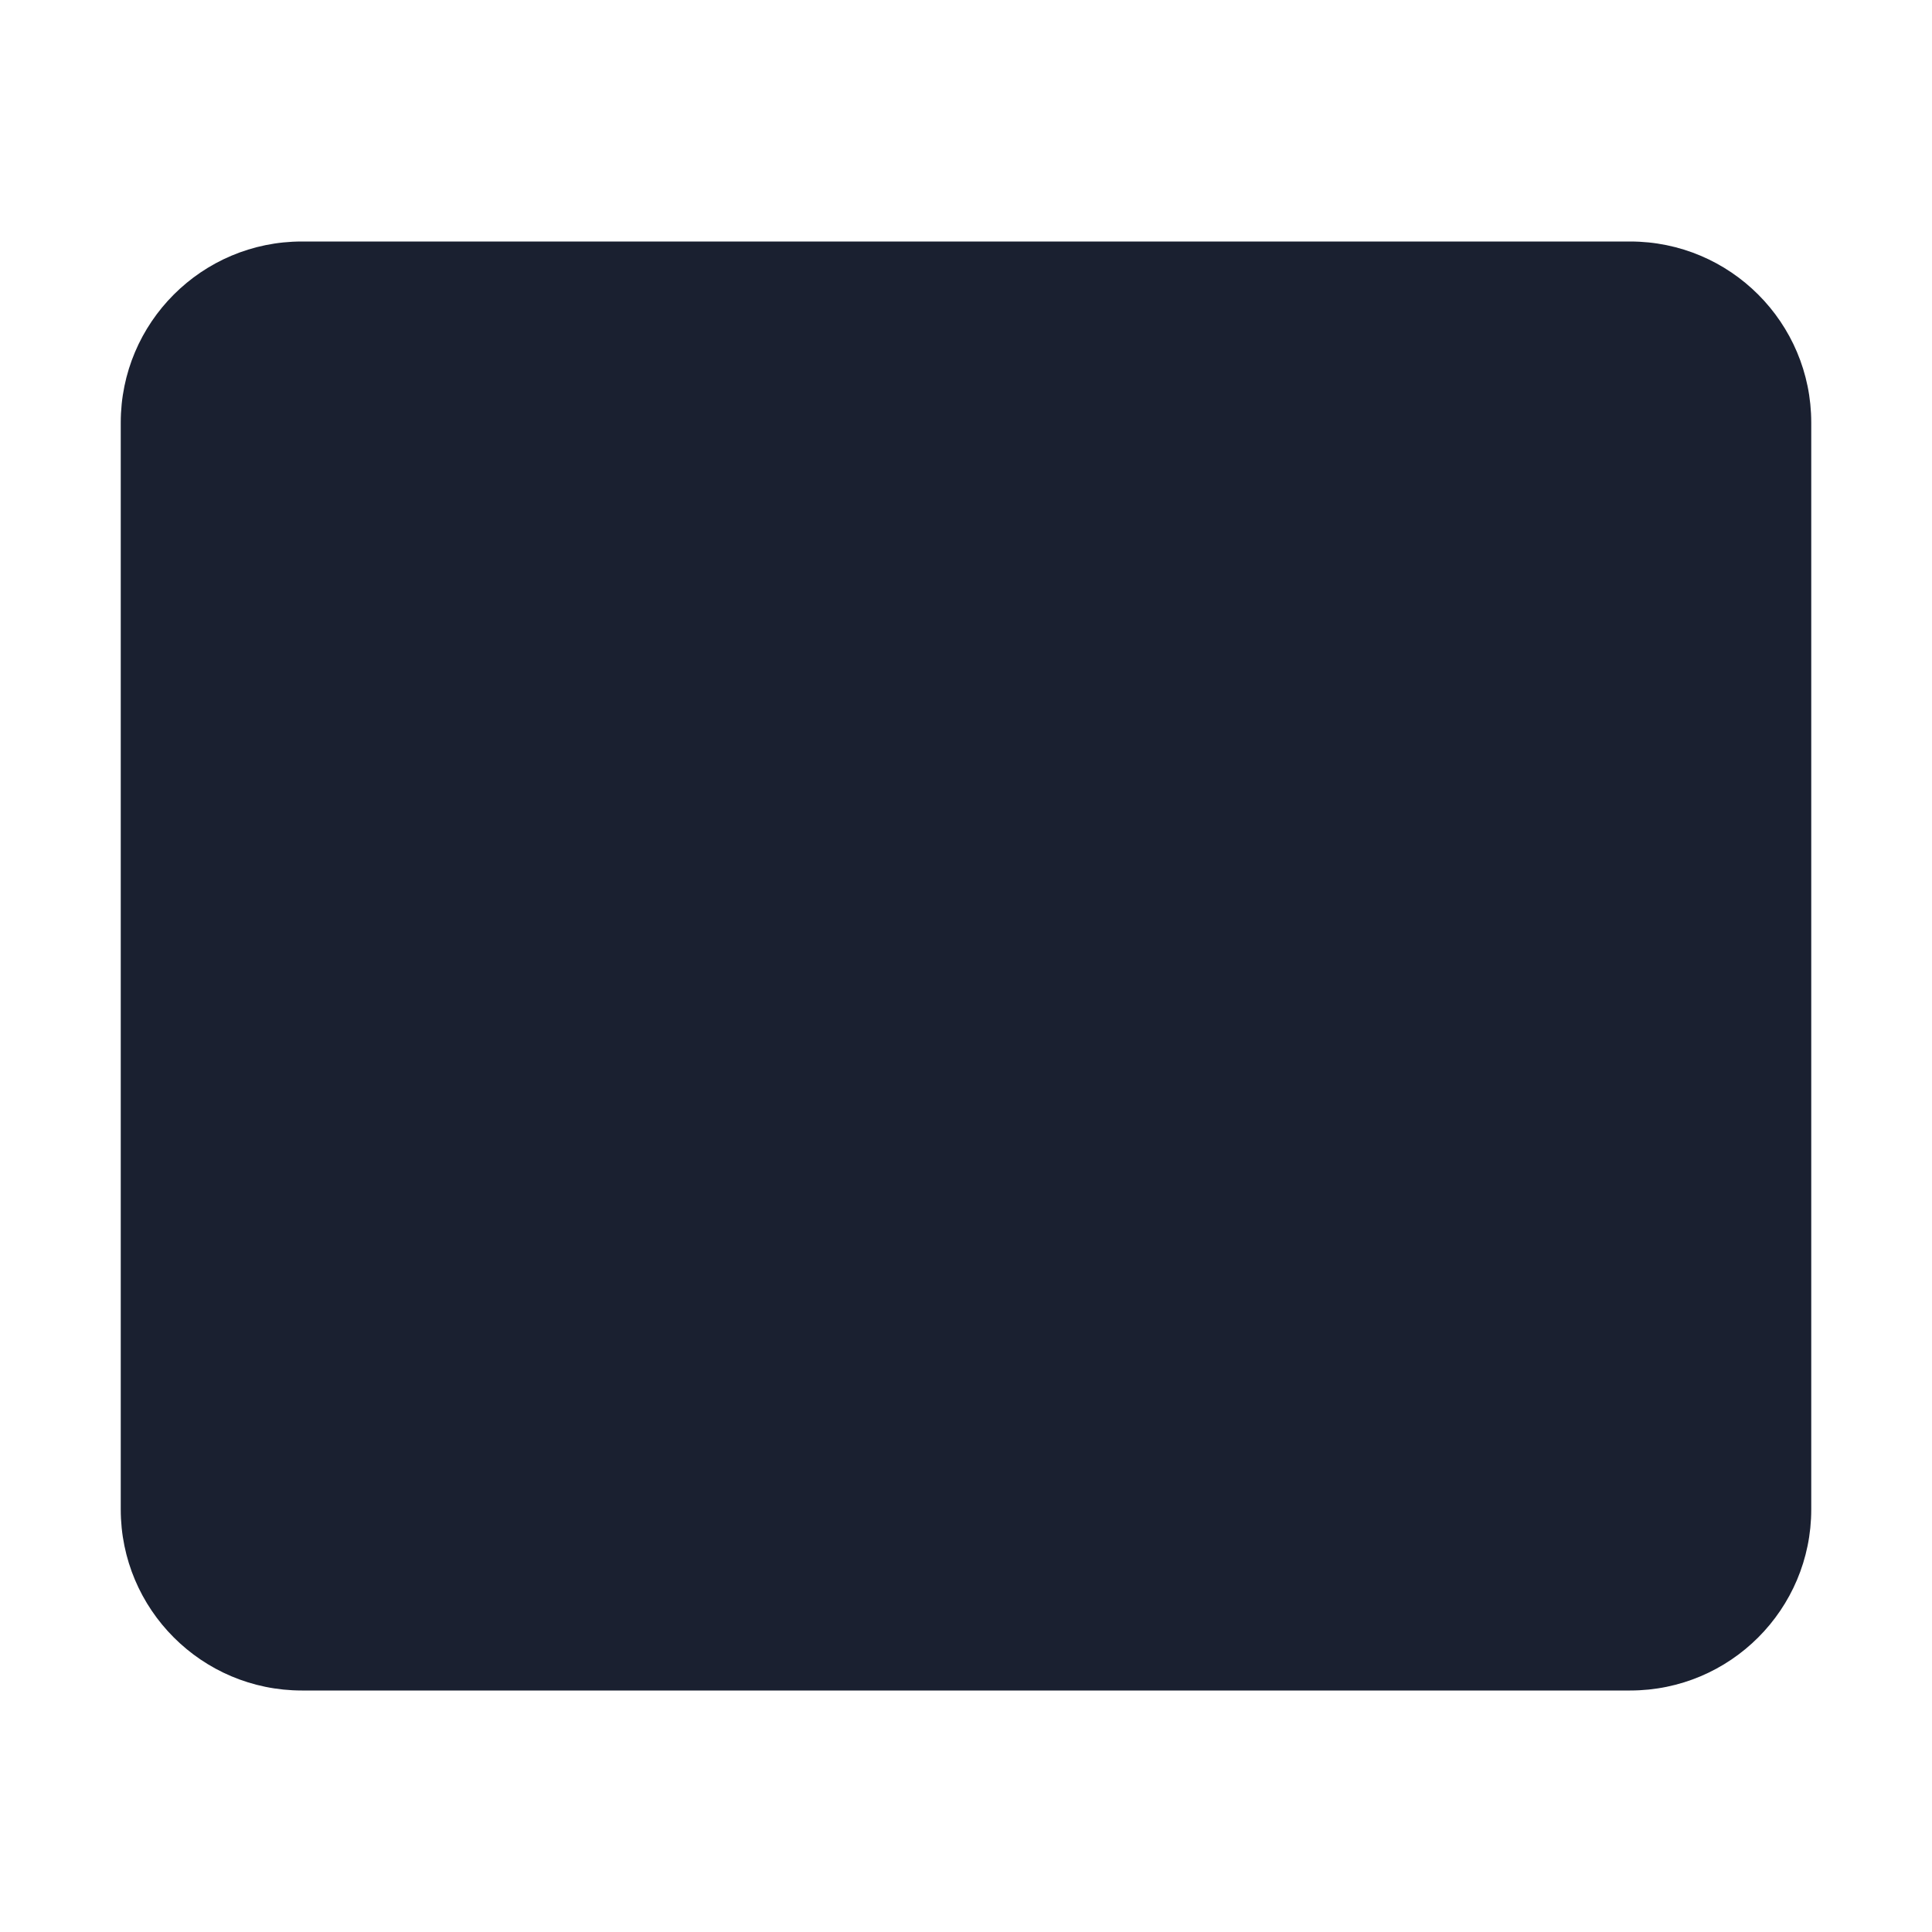
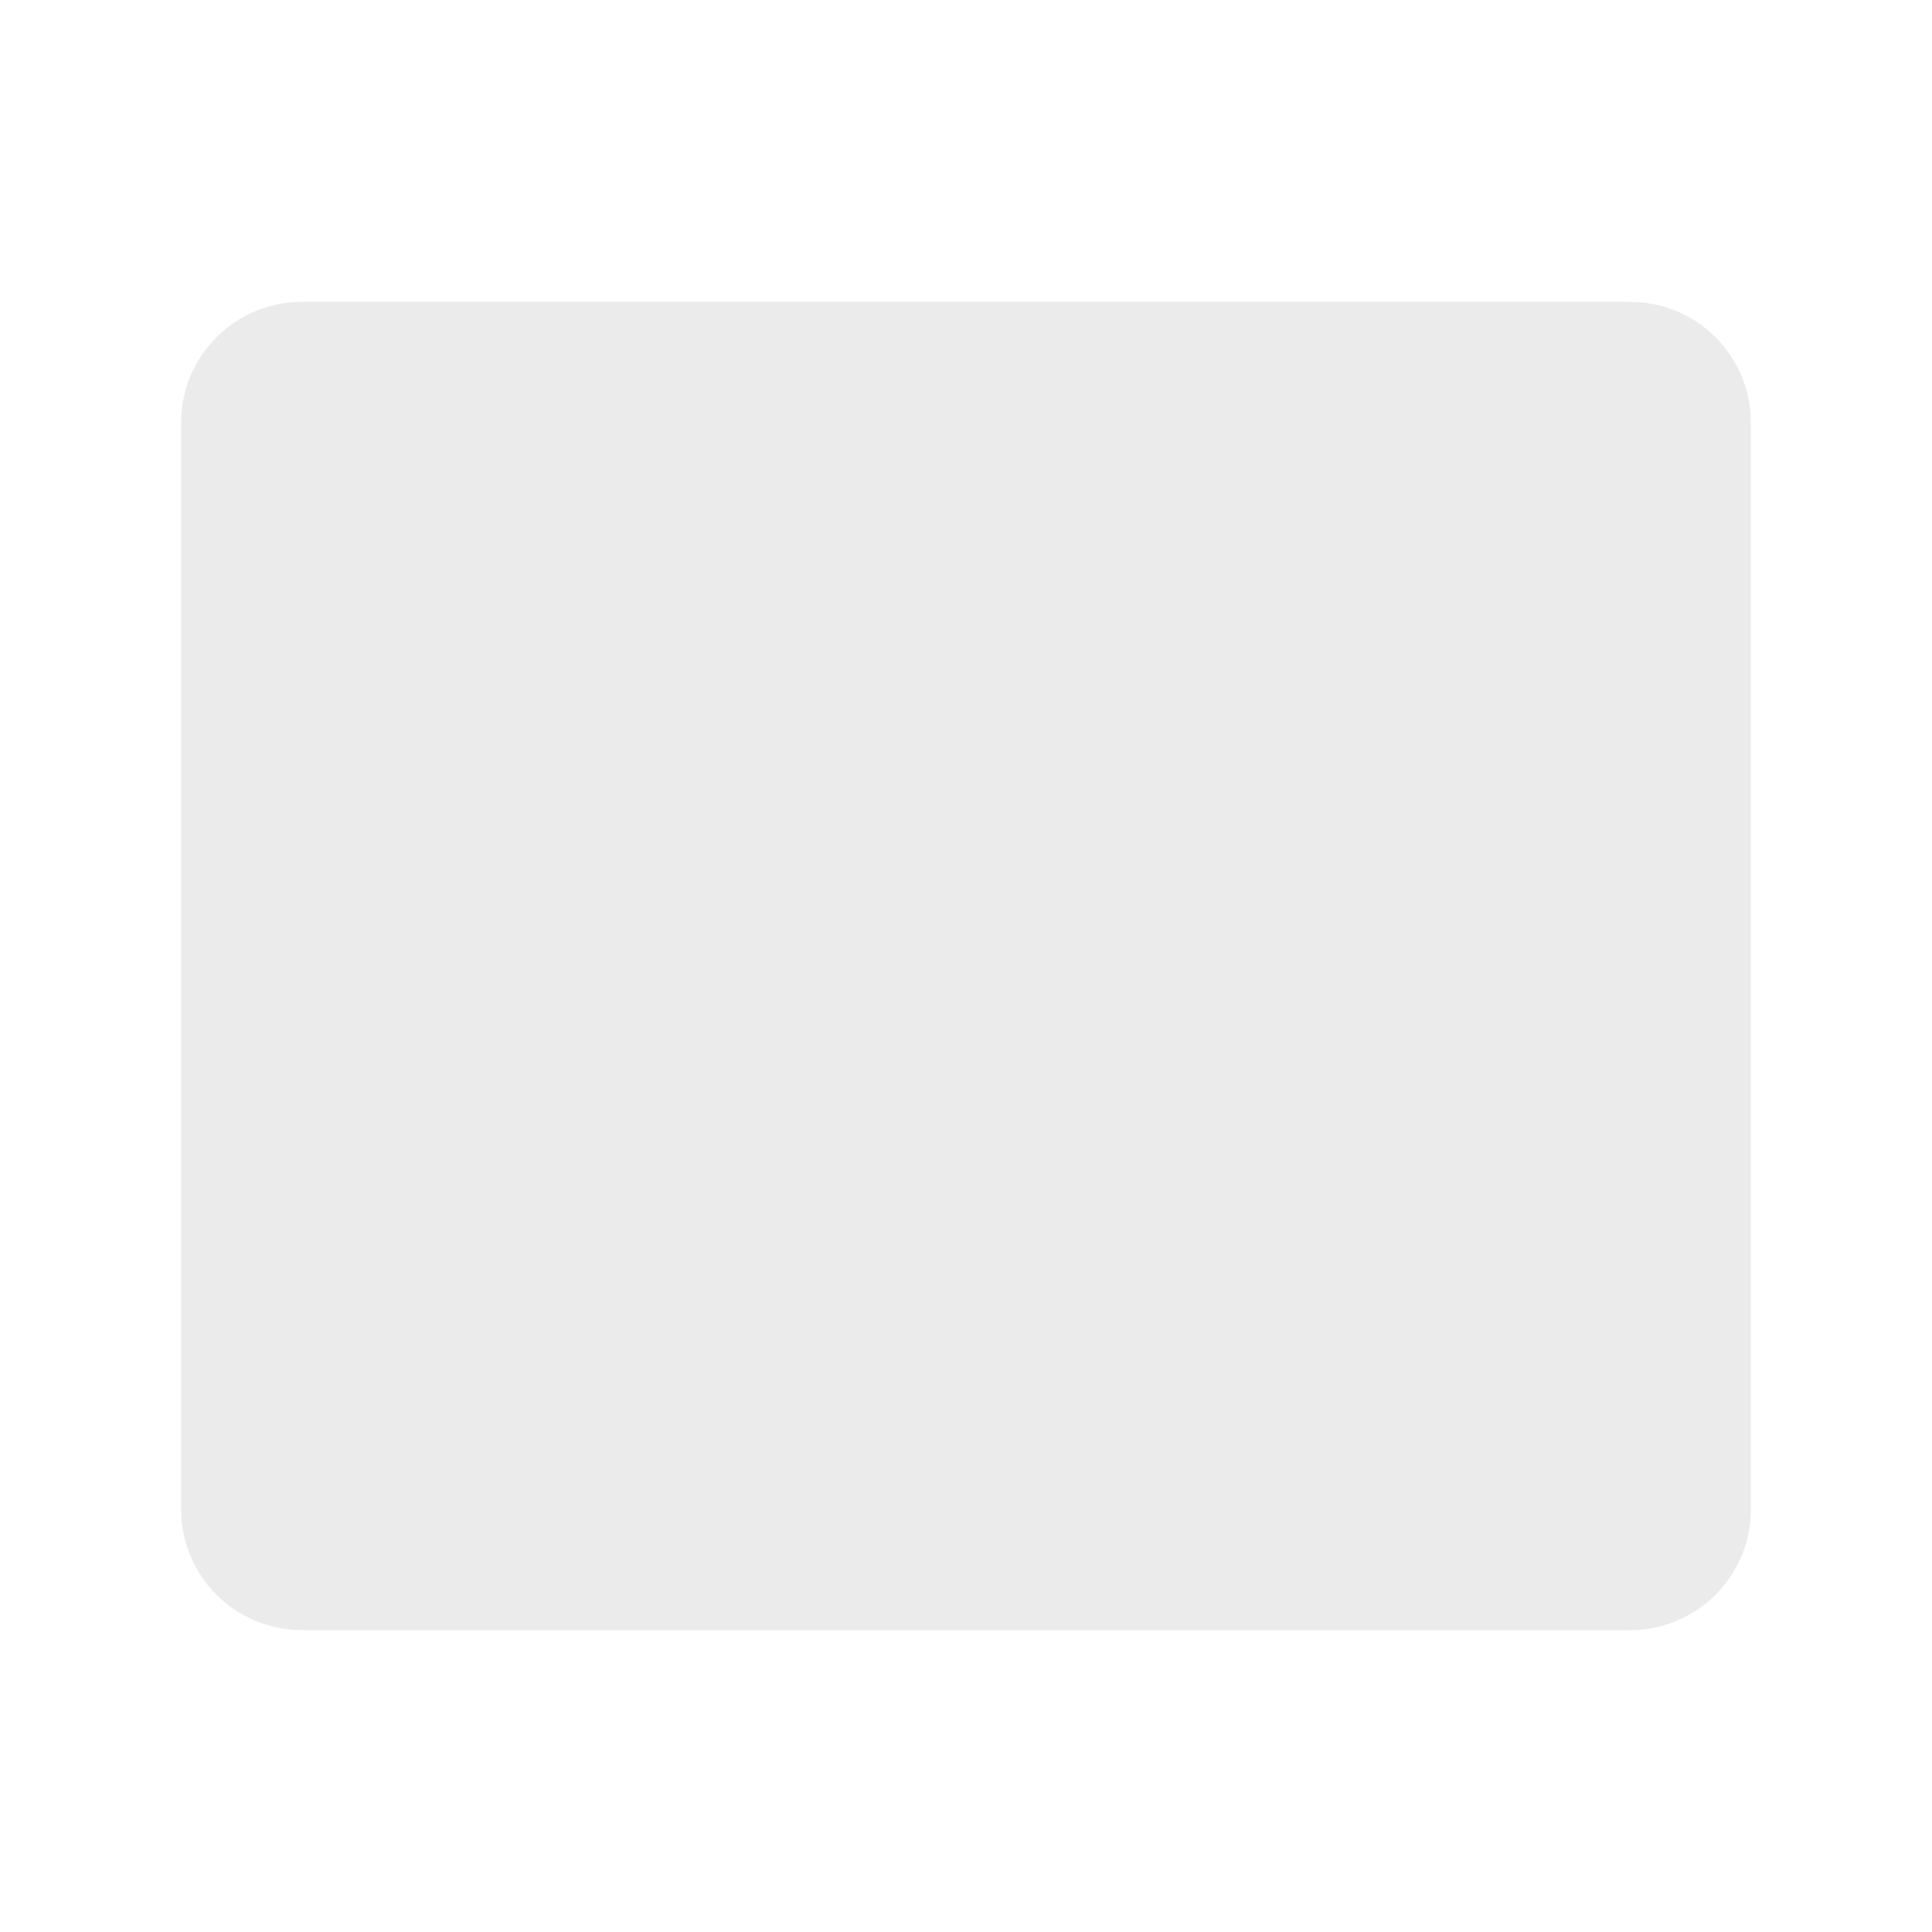
<svg xmlns="http://www.w3.org/2000/svg" width="16" height="16">
-   <rect x="1" y="2" width="14" height="12" rx="1.5" fill="#1a2030" />
-   <line x1="6" y1="2" x2="6" y2="14" stroke="{c}" stroke-width="0.6" opacity="0.4" />
-   <line x1="11" y1="2" x2="11" y2="14" stroke="{c}" stroke-width="0.6" opacity="0.4" />
-   <line x1="1" y1="6" x2="15" y2="6" stroke="{c}" stroke-width="0.6" opacity="0.4" />
-   <line x1="1" y1="10" x2="15" y2="10" stroke="{c}" stroke-width="0.6" opacity="0.4" />
-   <rect x="1" y="2" width="14" height="12" rx="1.5" fill="none" stroke="{c}" stroke-width="0.8" />
+   <rect x="1.5" y="2.5" width="13" height="11" rx="1" fill="{c}" opacity="0.08" />
+   <rect x="1.5" y="2.5" width="13" height="11" rx="1" fill="none" stroke="{c}" stroke-width="1" />
+   <line x1="5.5" y1="2.5" x2="5.5" y2="13.5" stroke="{c}" stroke-width="0.5" opacity="0.3" />
+   <line x1="10" y1="2.5" x2="10" y2="13.5" stroke="{c}" stroke-width="0.5" opacity="0.3" />
+   <line x1="1.5" y1="6" x2="14.5" y2="6" stroke="{c}" stroke-width="0.5" opacity="0.3" />
+   <line x1="1.5" y1="9.5" x2="14.5" y2="9.5" stroke="{c}" stroke-width="0.5" opacity="0.3" />
</svg>
